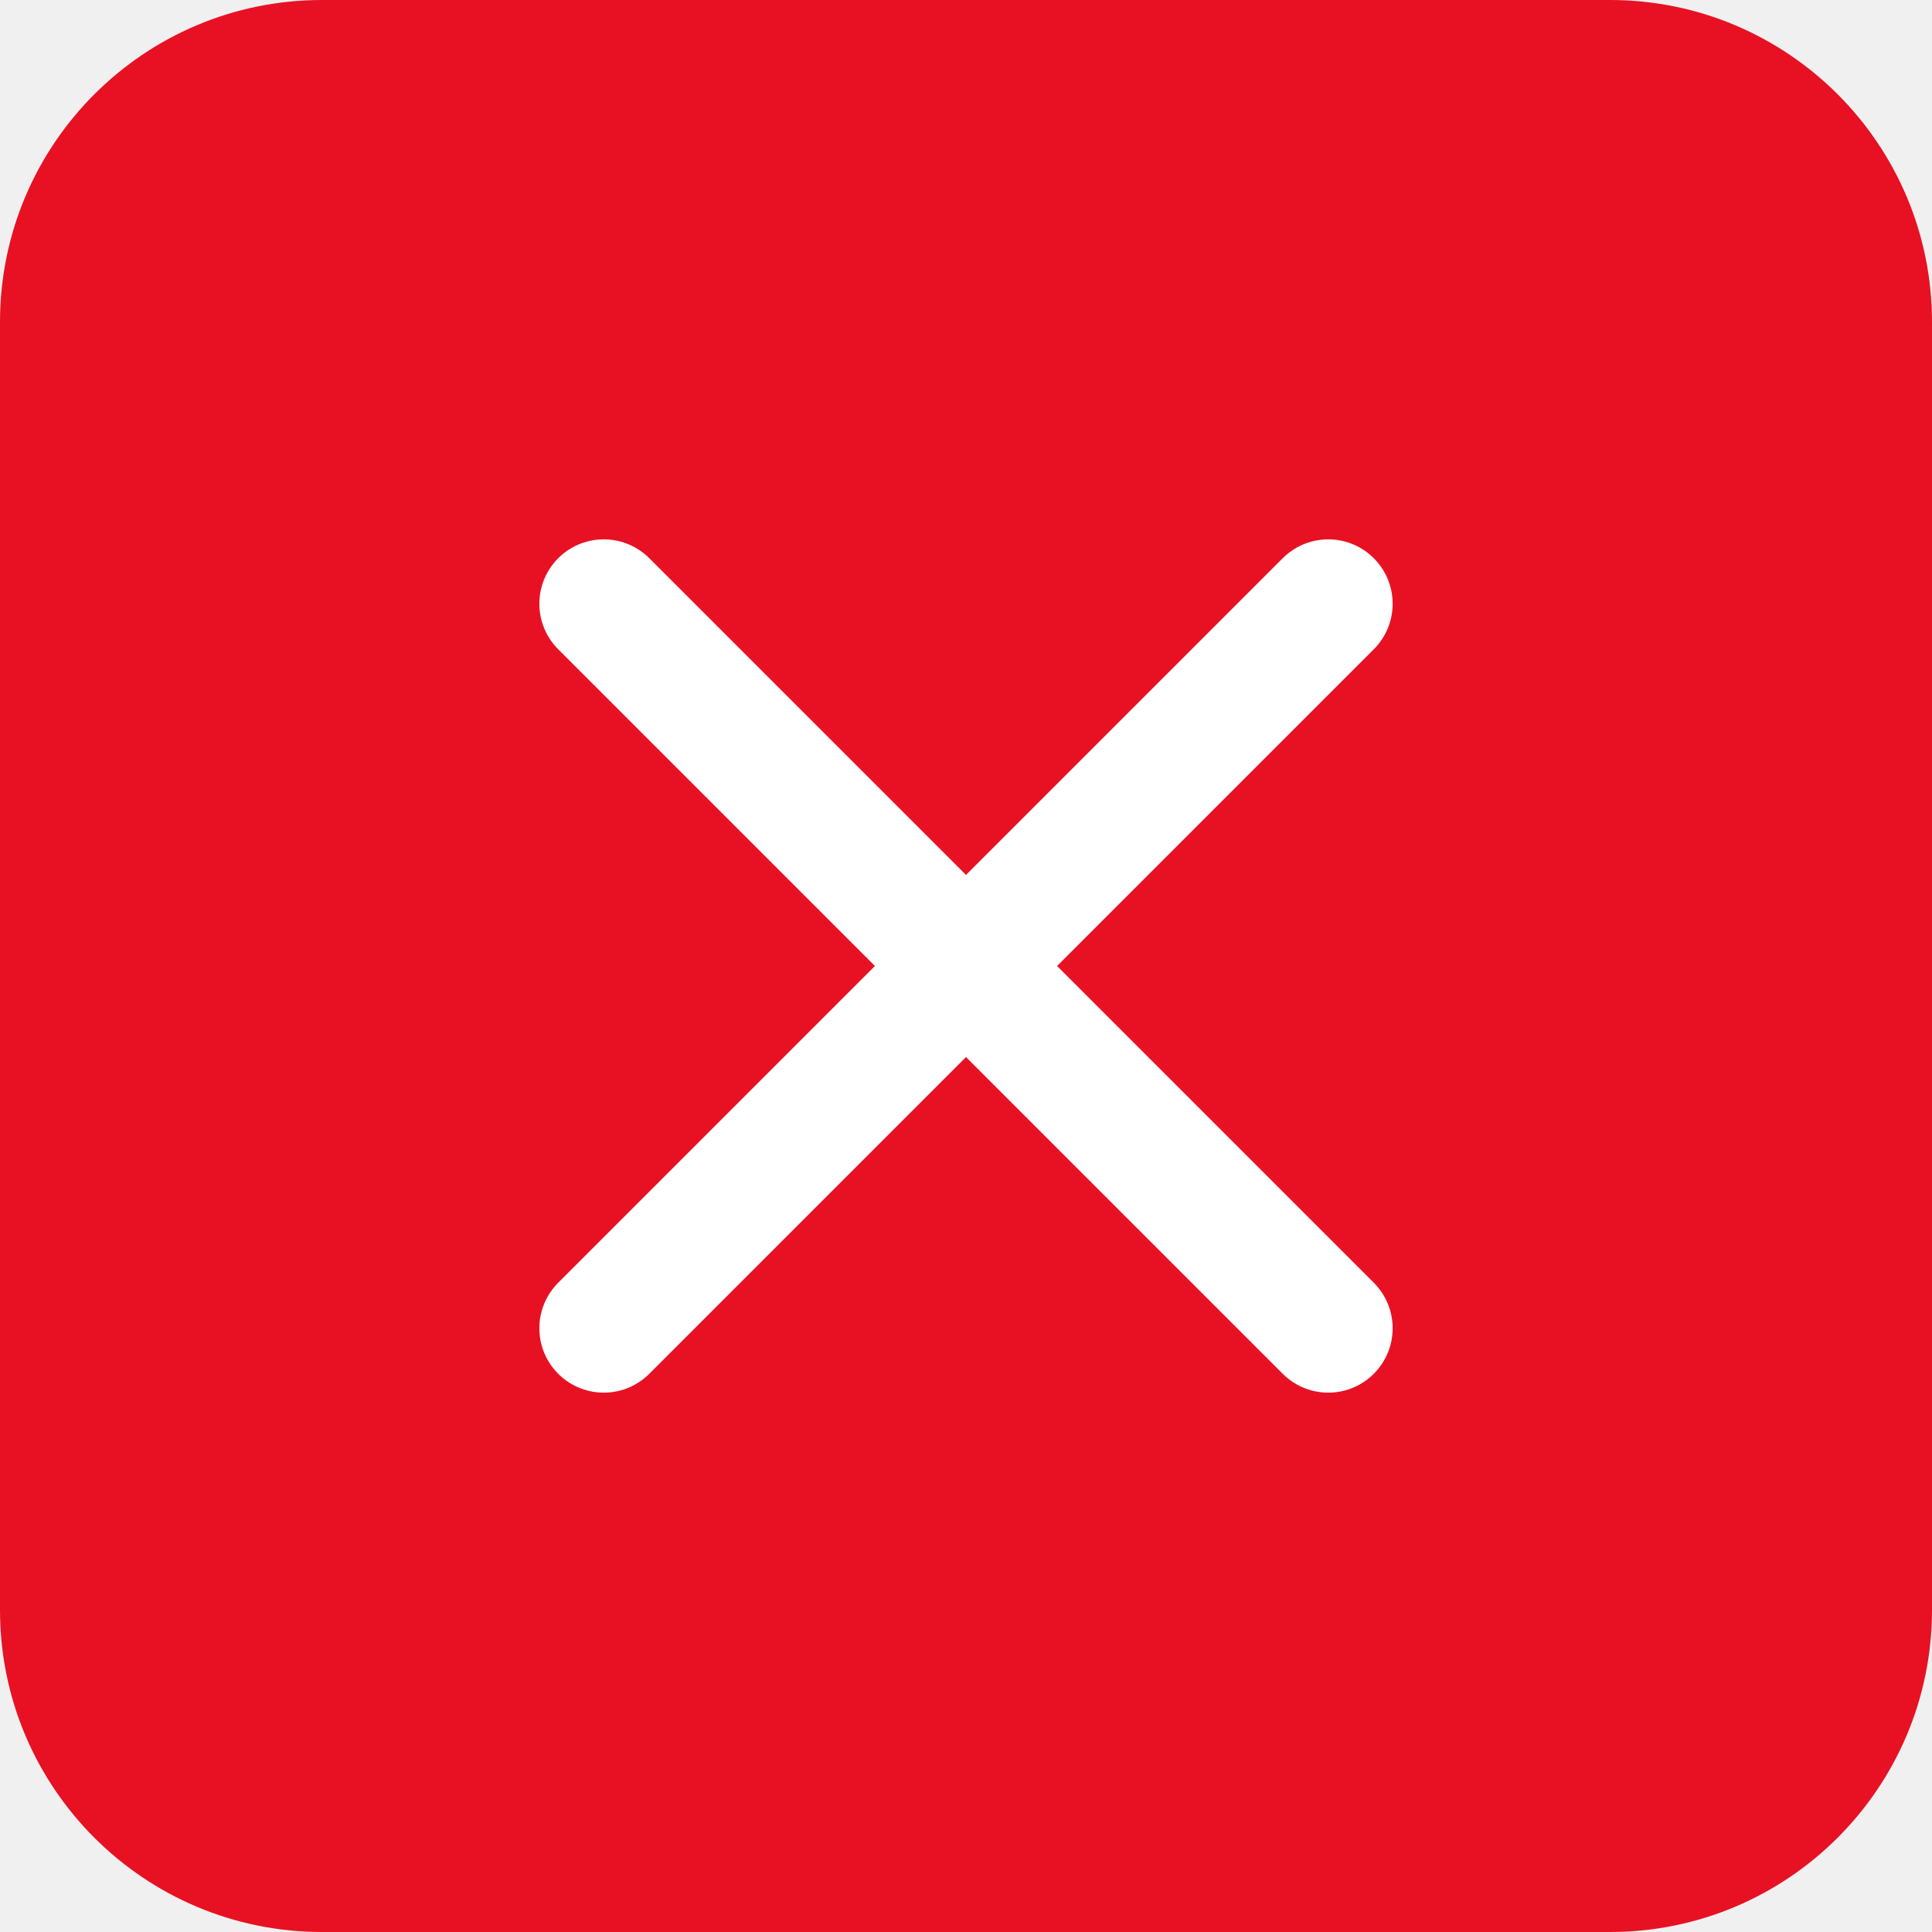
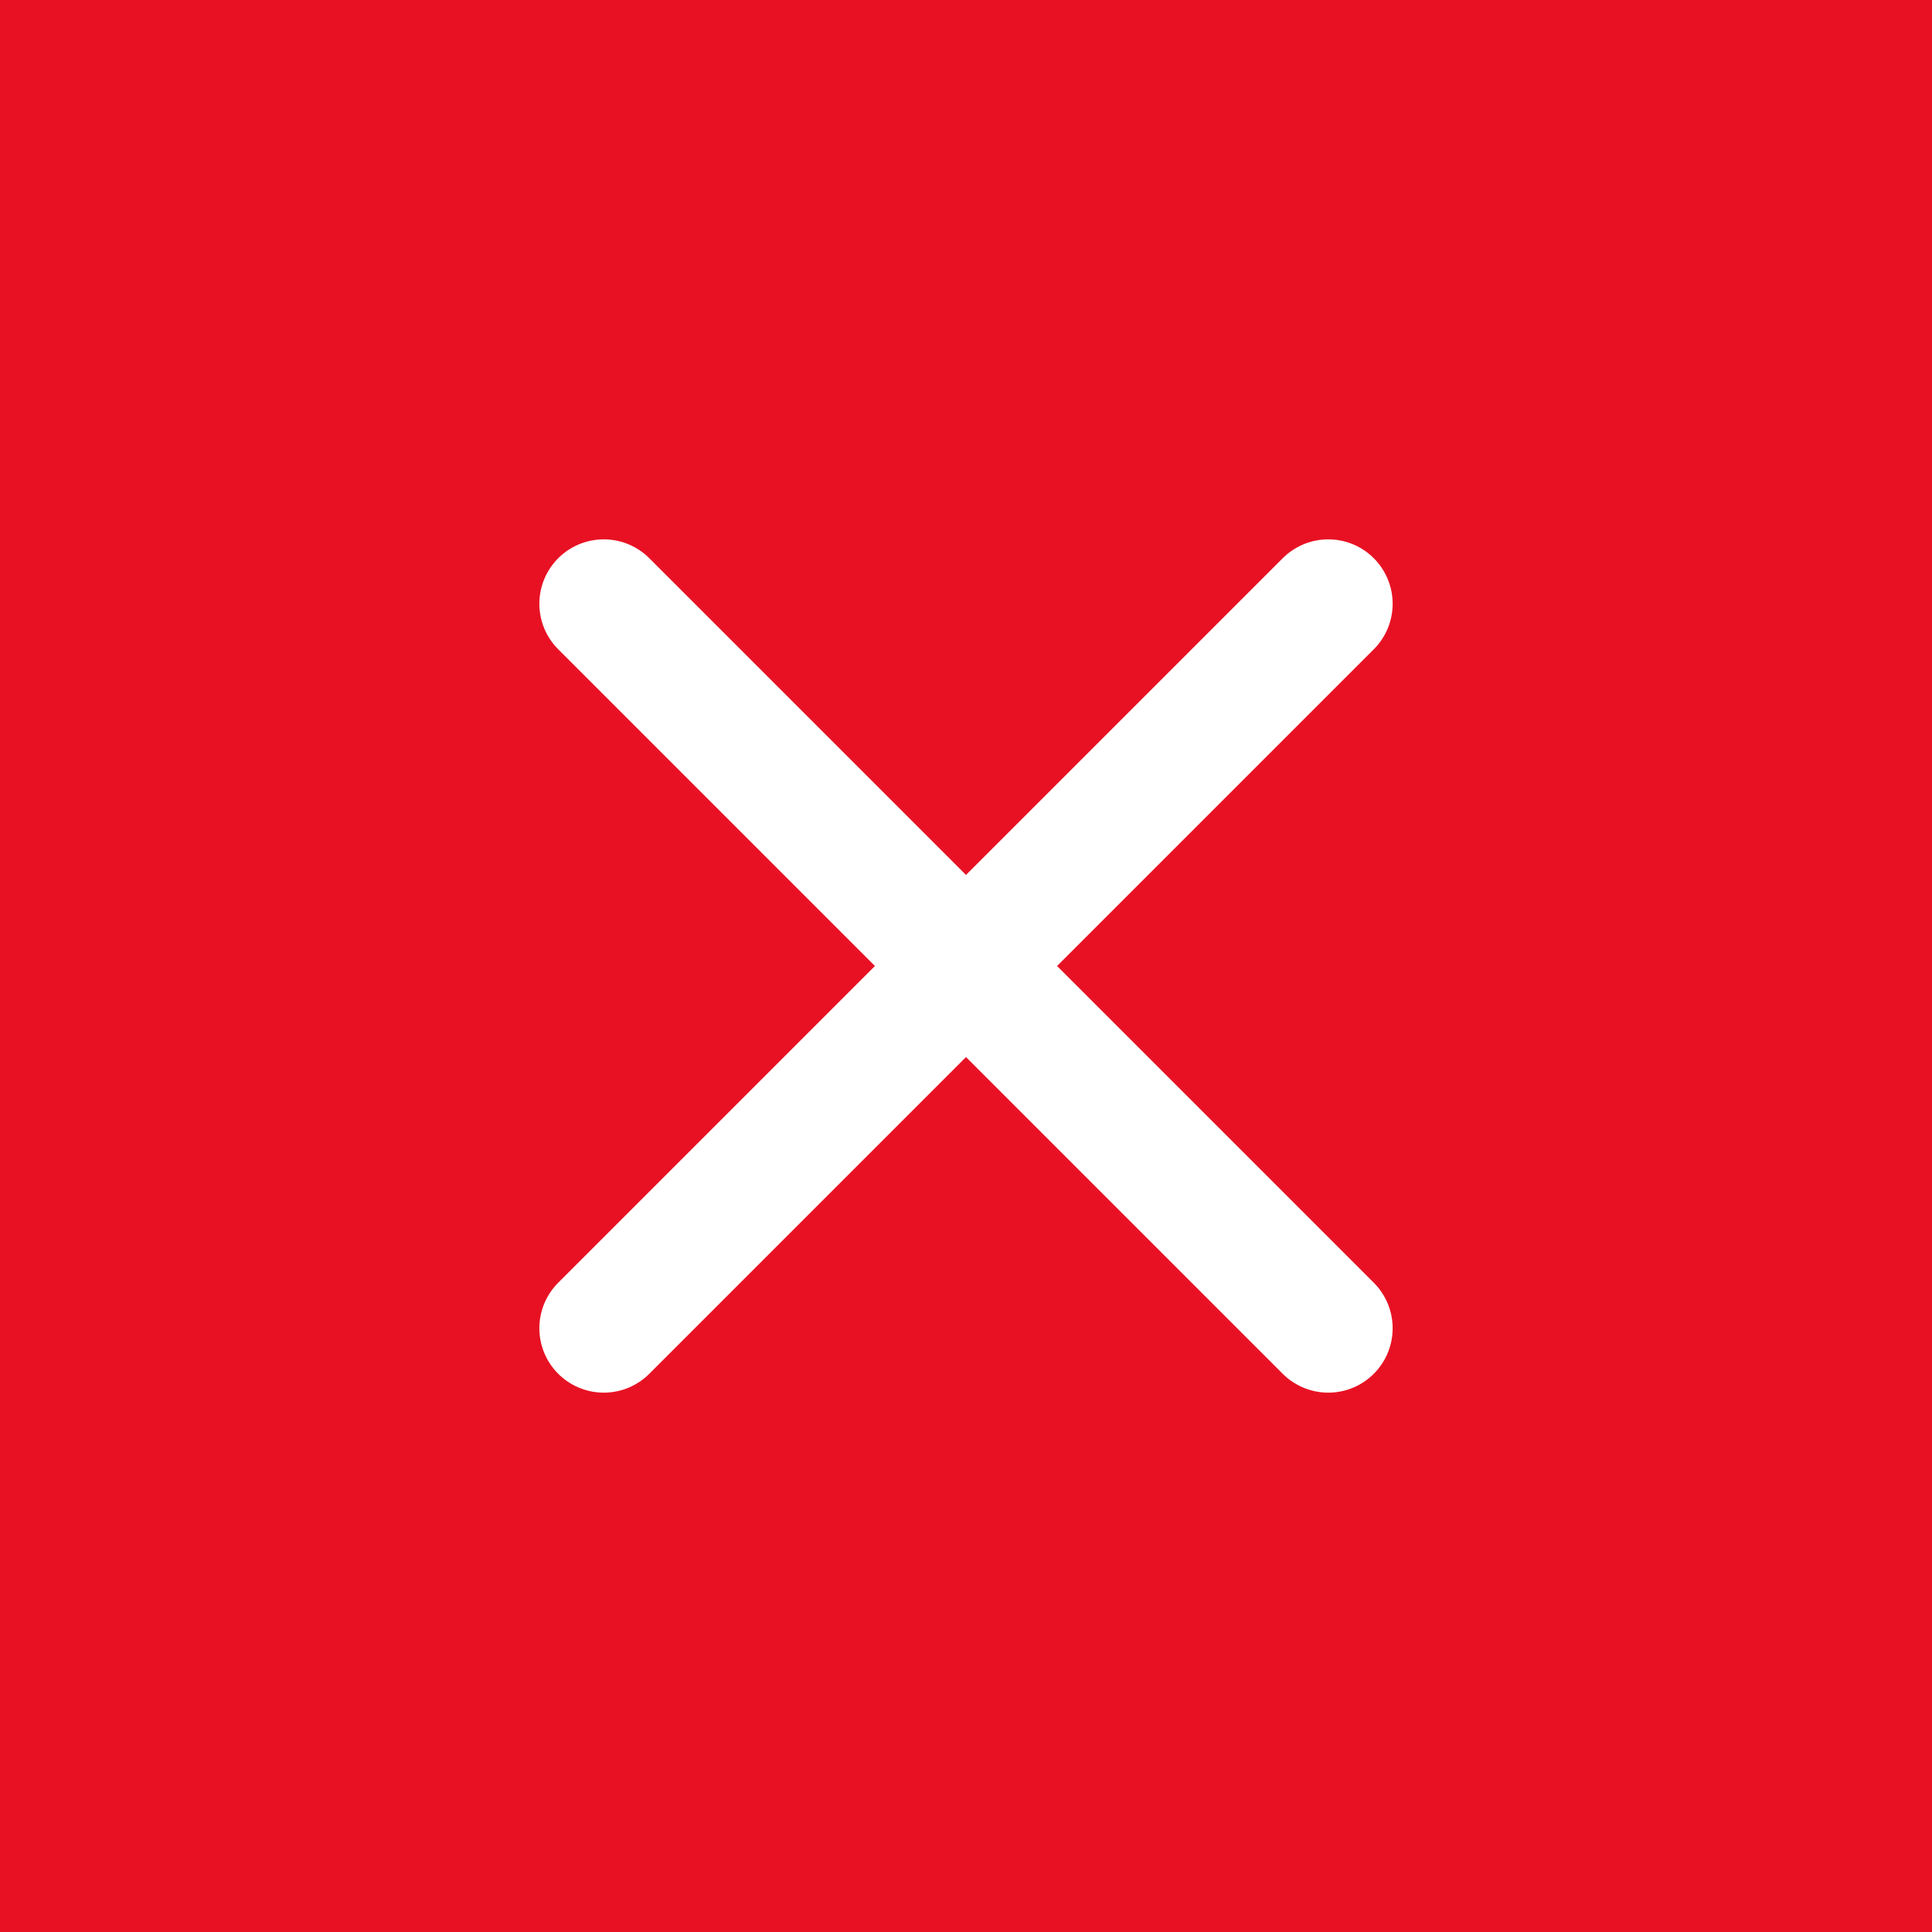
<svg xmlns="http://www.w3.org/2000/svg" width="24" height="24" viewBox="0 0 24 24">
-   <rect width="24" height="24" rx="4" fill="#e81123" />
+   <rect width="24" height="24" fill="#e81123" />
  <path d="M7.5 7.5l9 9M16.5 7.5l-9 9" stroke="#ffffff" stroke-width="1.6" stroke-linecap="round" />
</svg>
